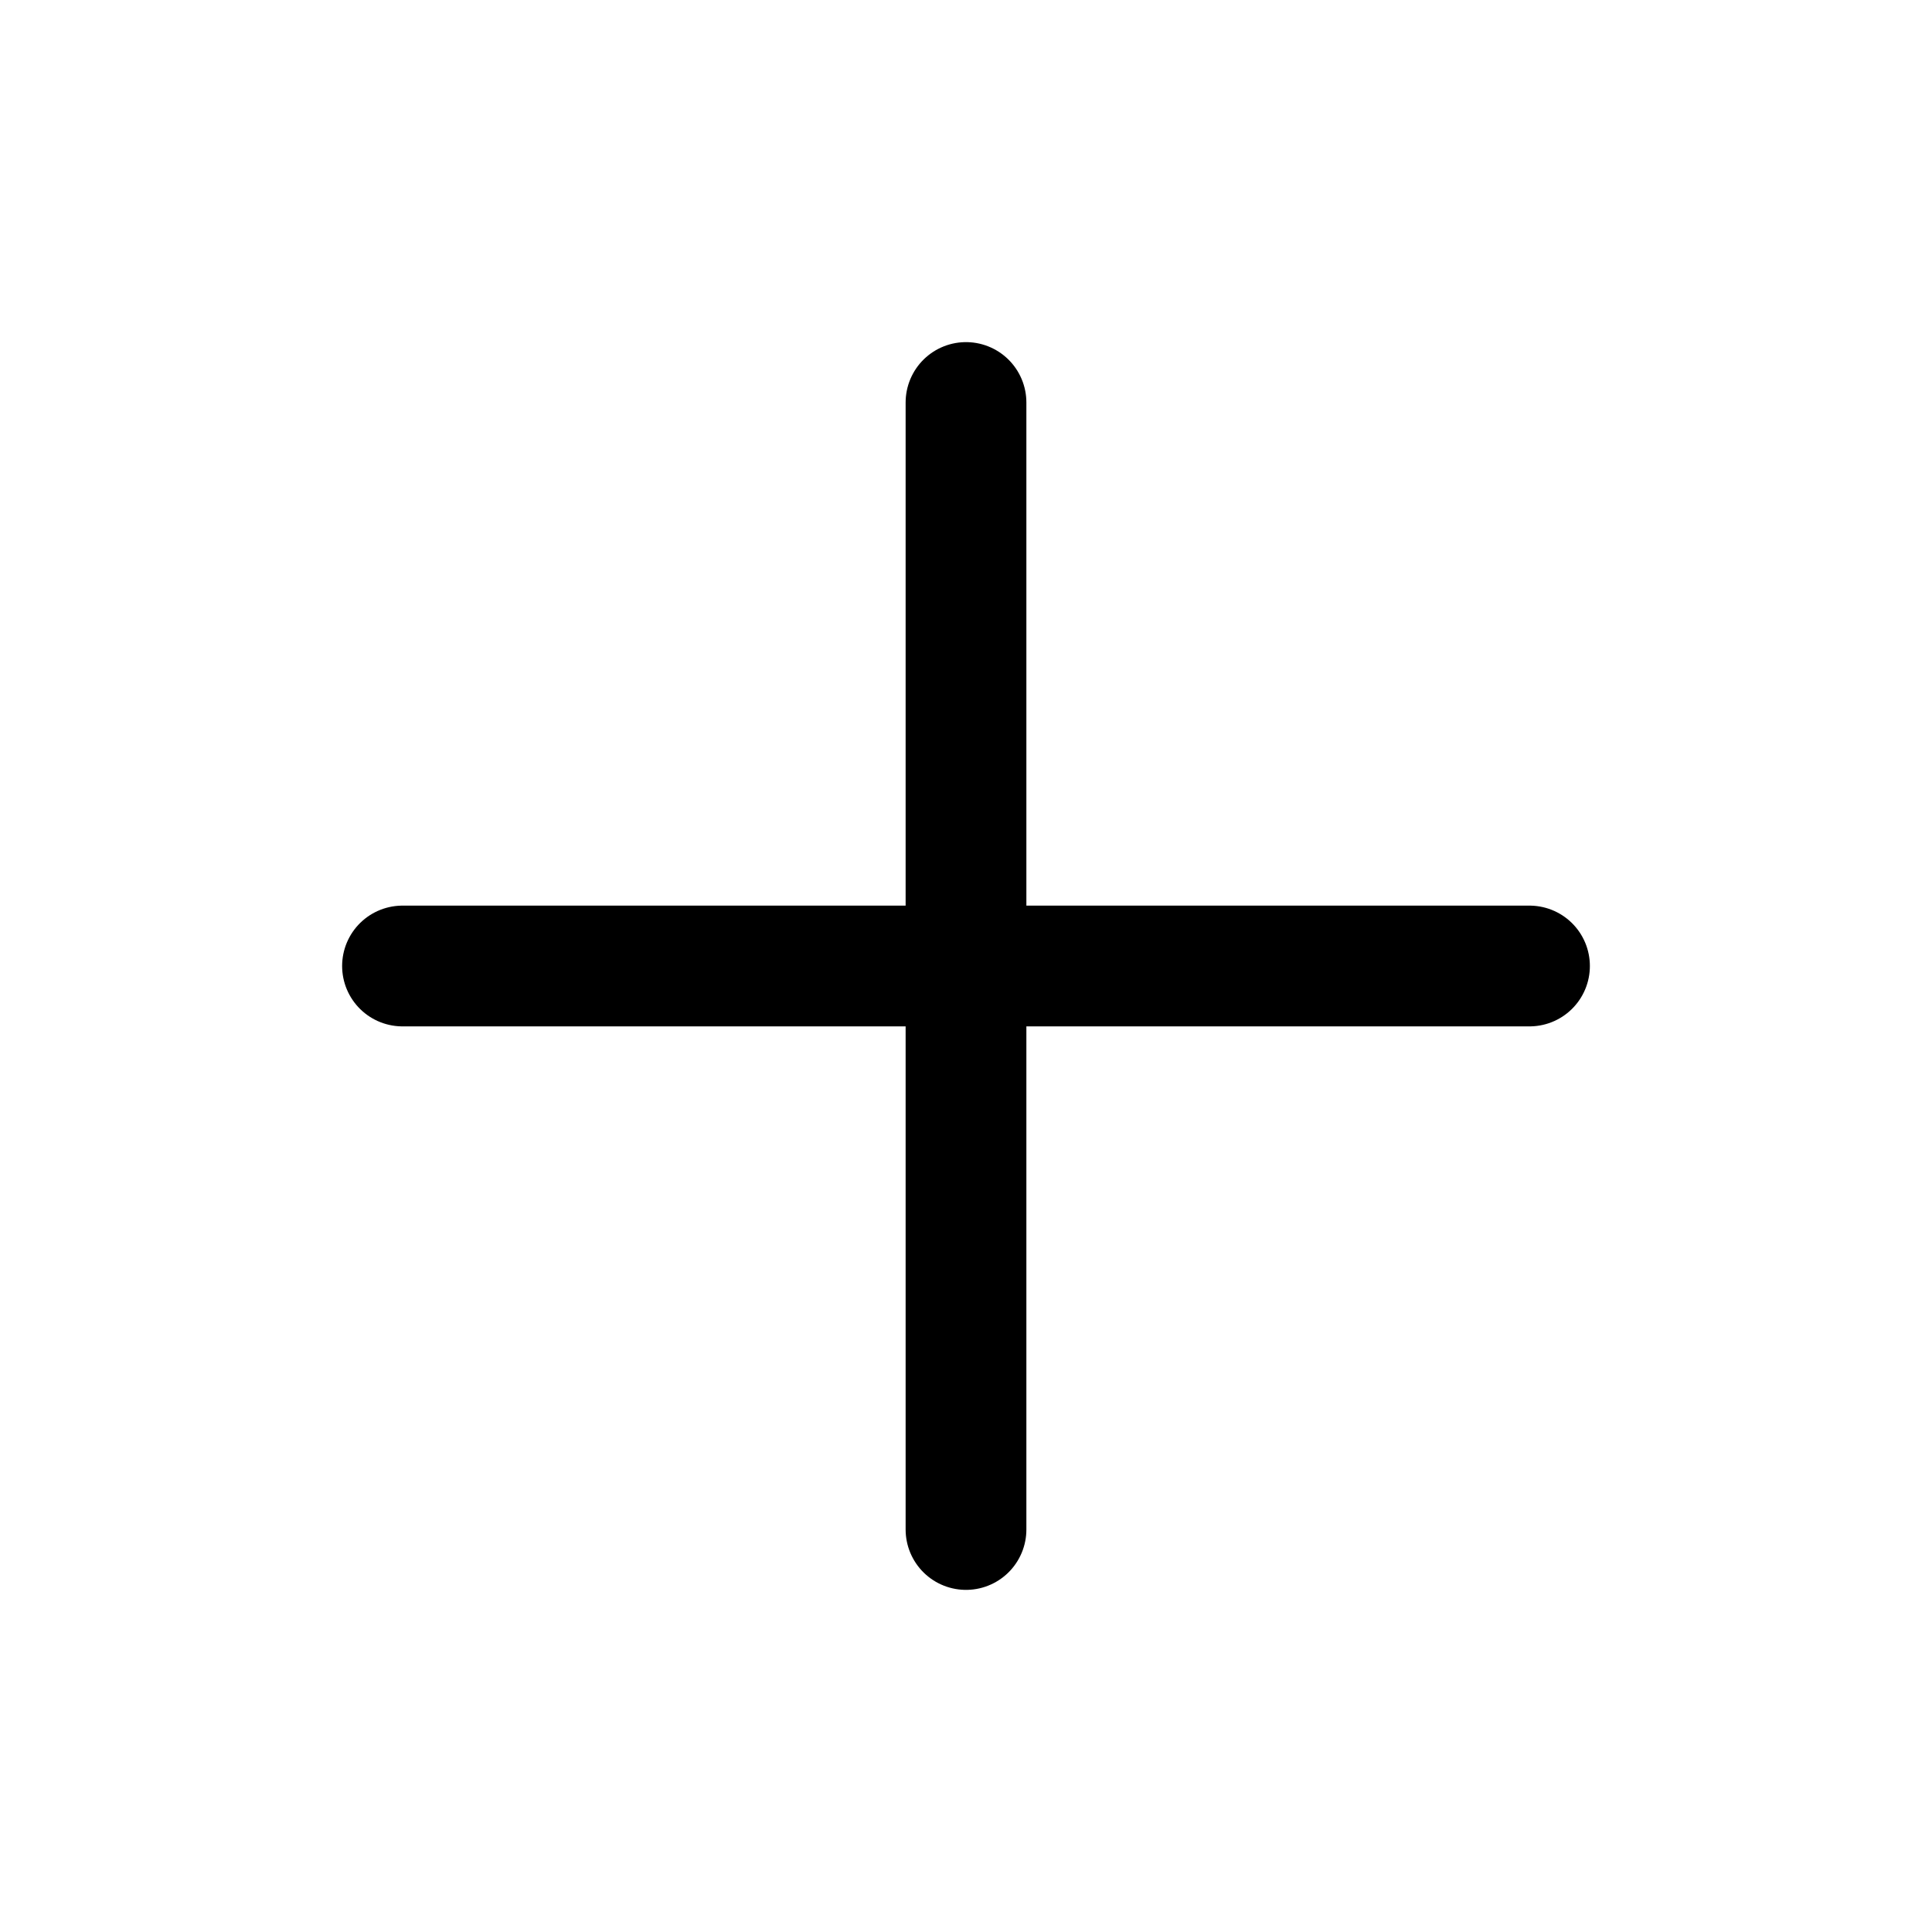
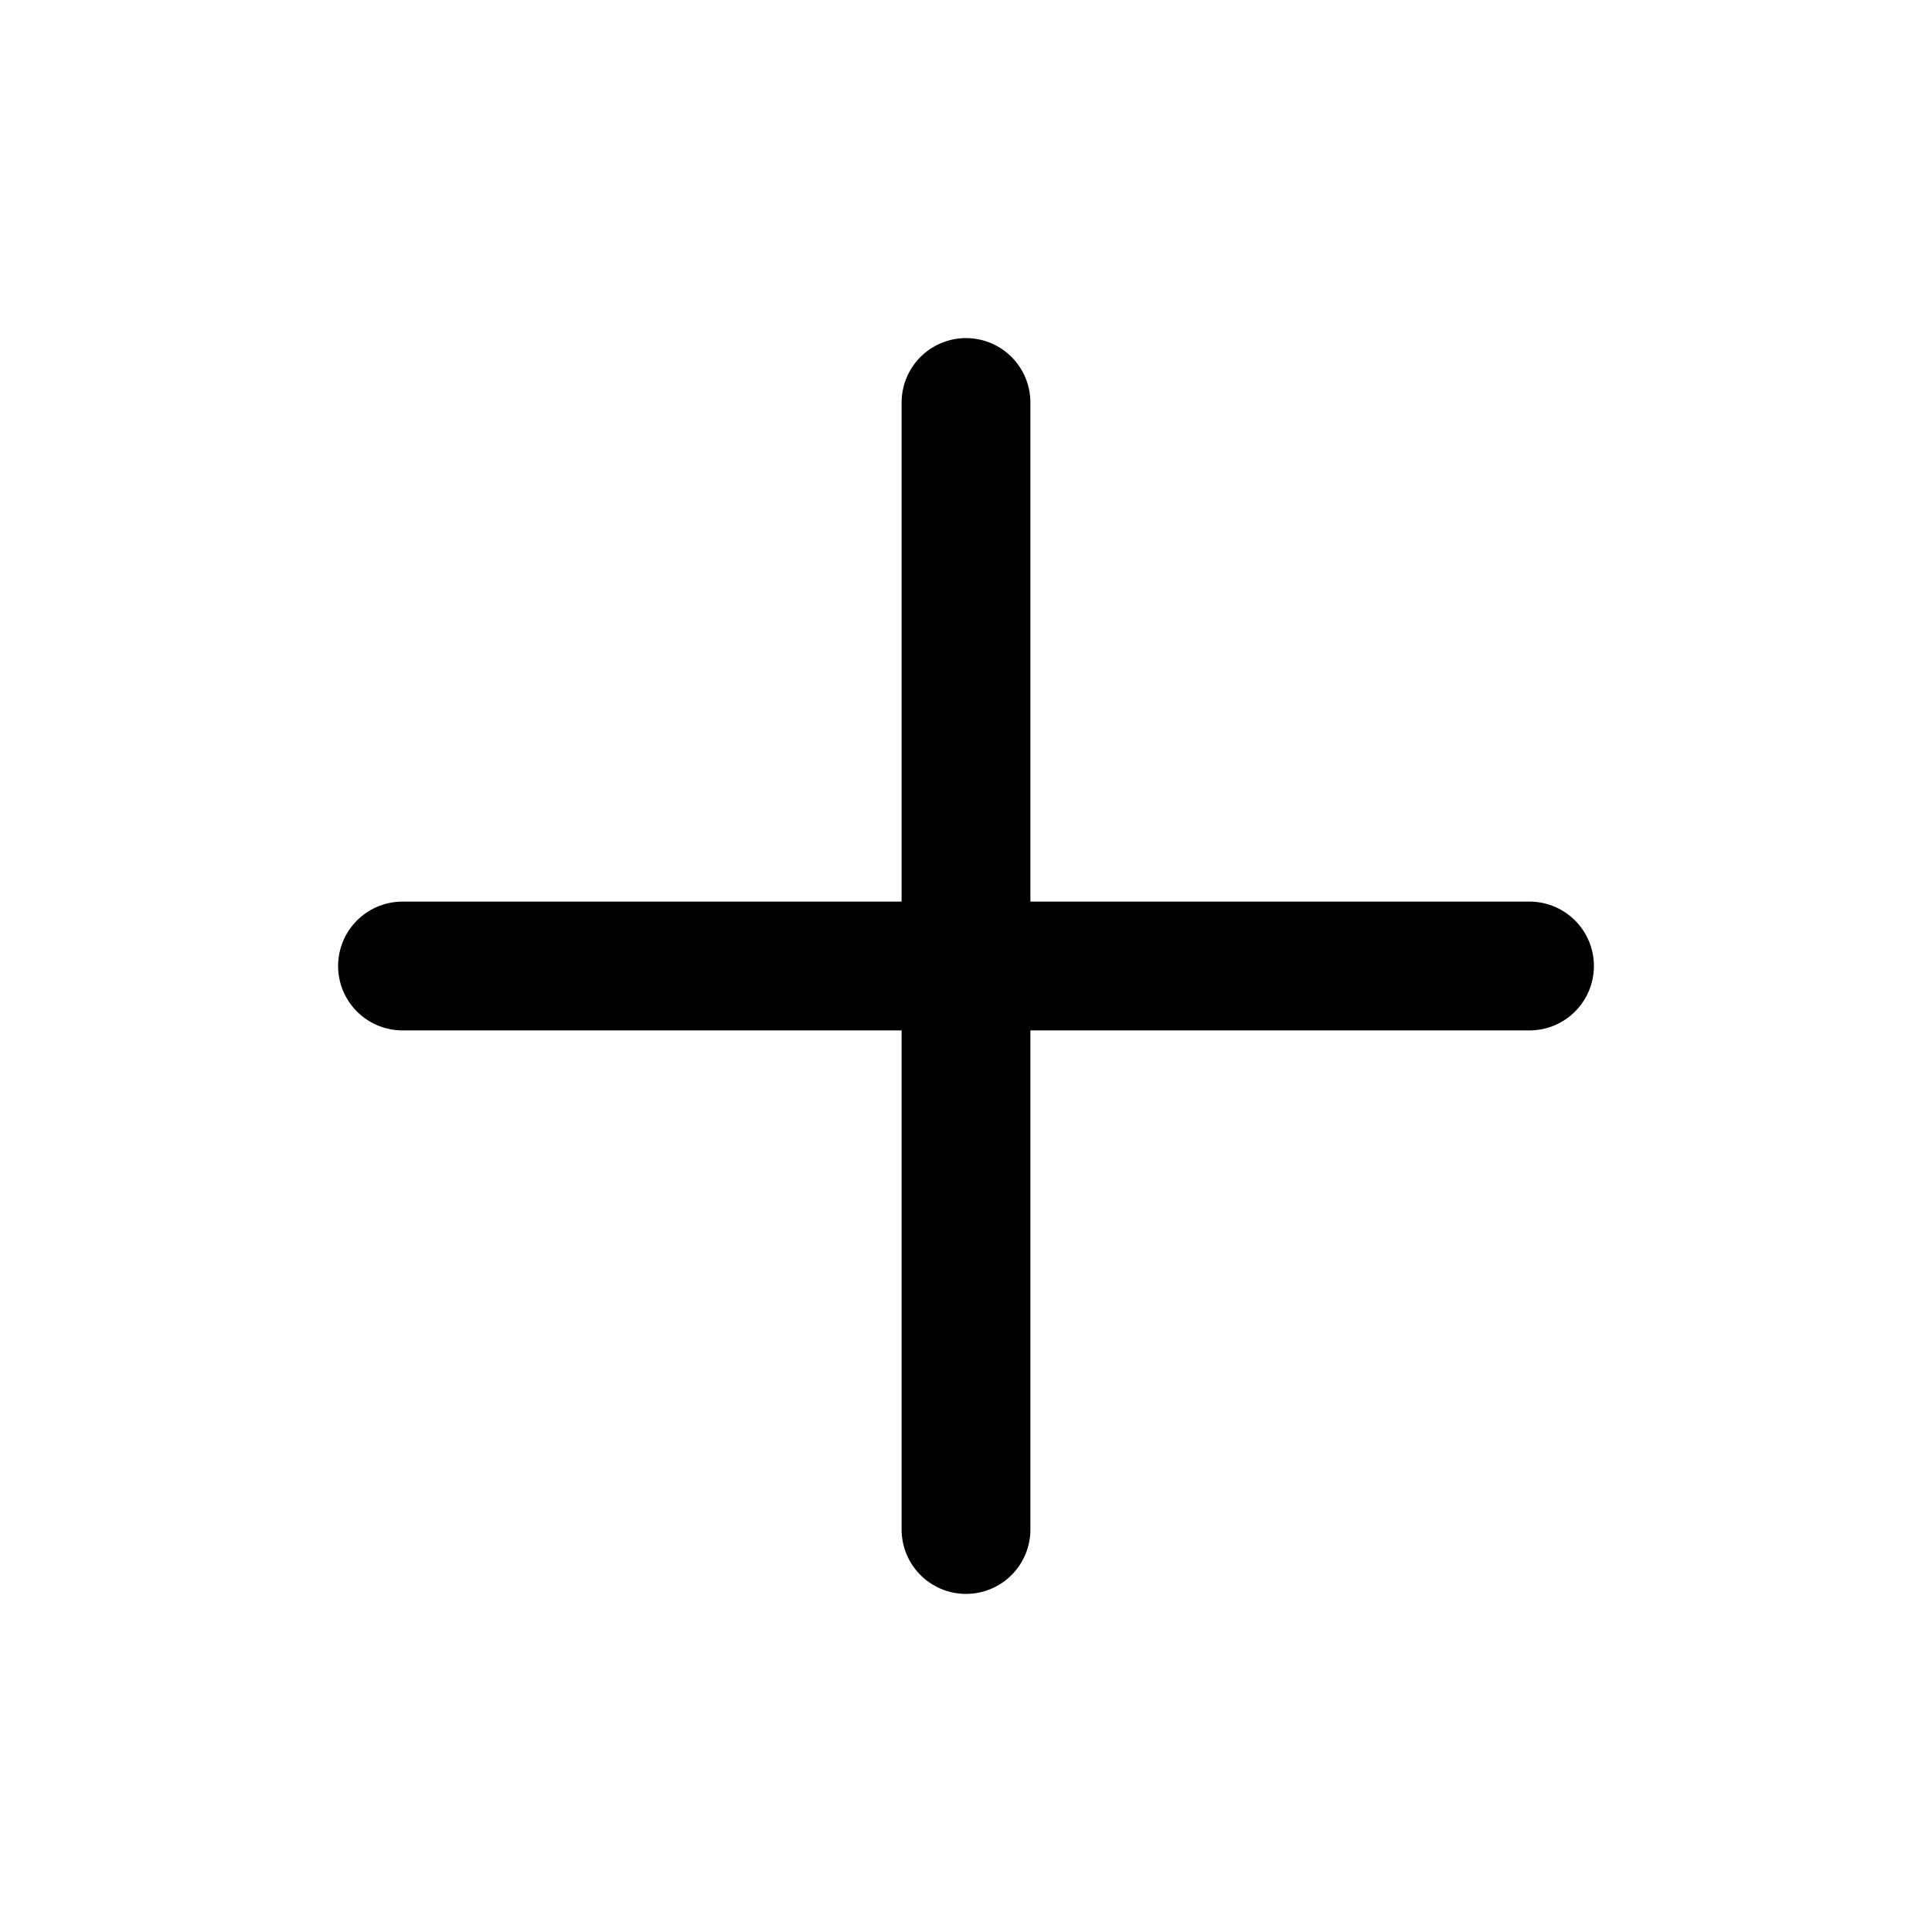
- <svg xmlns="http://www.w3.org/2000/svg" width="24" height="24" viewBox="0 0 24 24" fill="none" stroke="currentColor" stroke-width="1.5" stroke-linecap="round" stroke-linejoin="round">
+ <svg xmlns="http://www.w3.org/2000/svg" width="24" height="24" viewBox="0 0 24 24" fill="none" stroke="currentColor" stroke-width="1.6" stroke-linecap="round" stroke-linejoin="round">
  <path d="M12 5v14M5 12h14" />
</svg>
